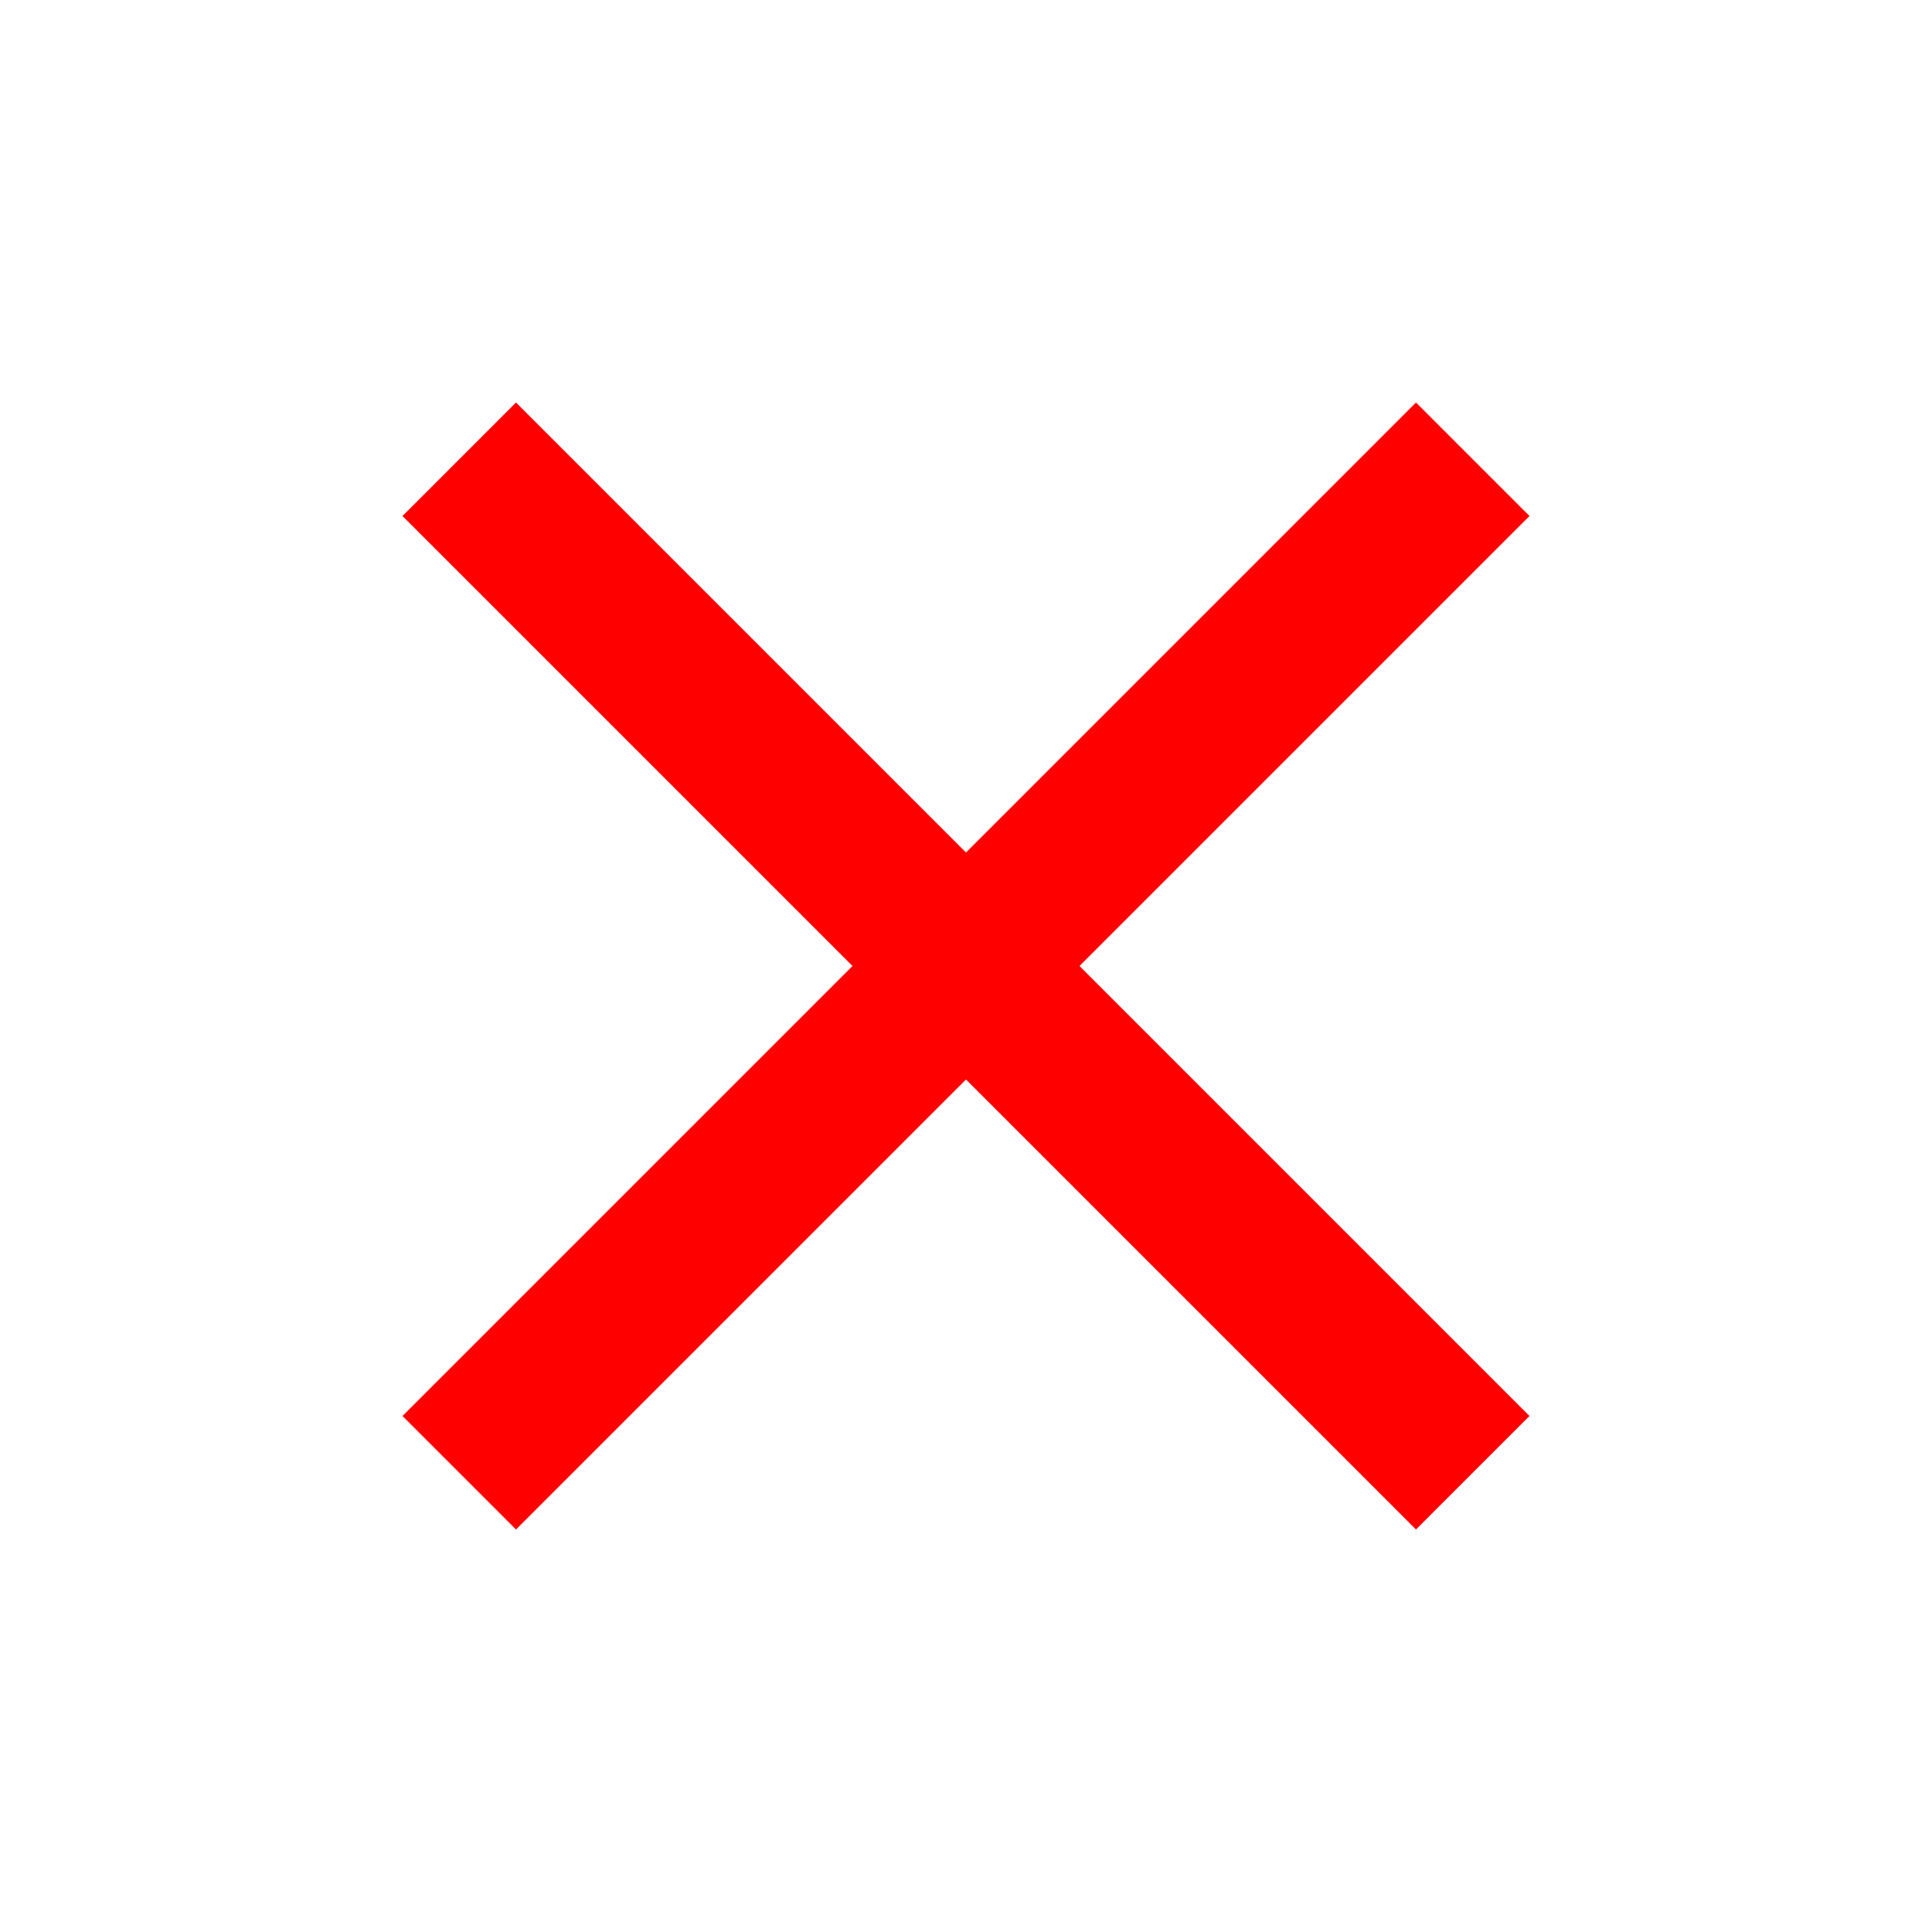
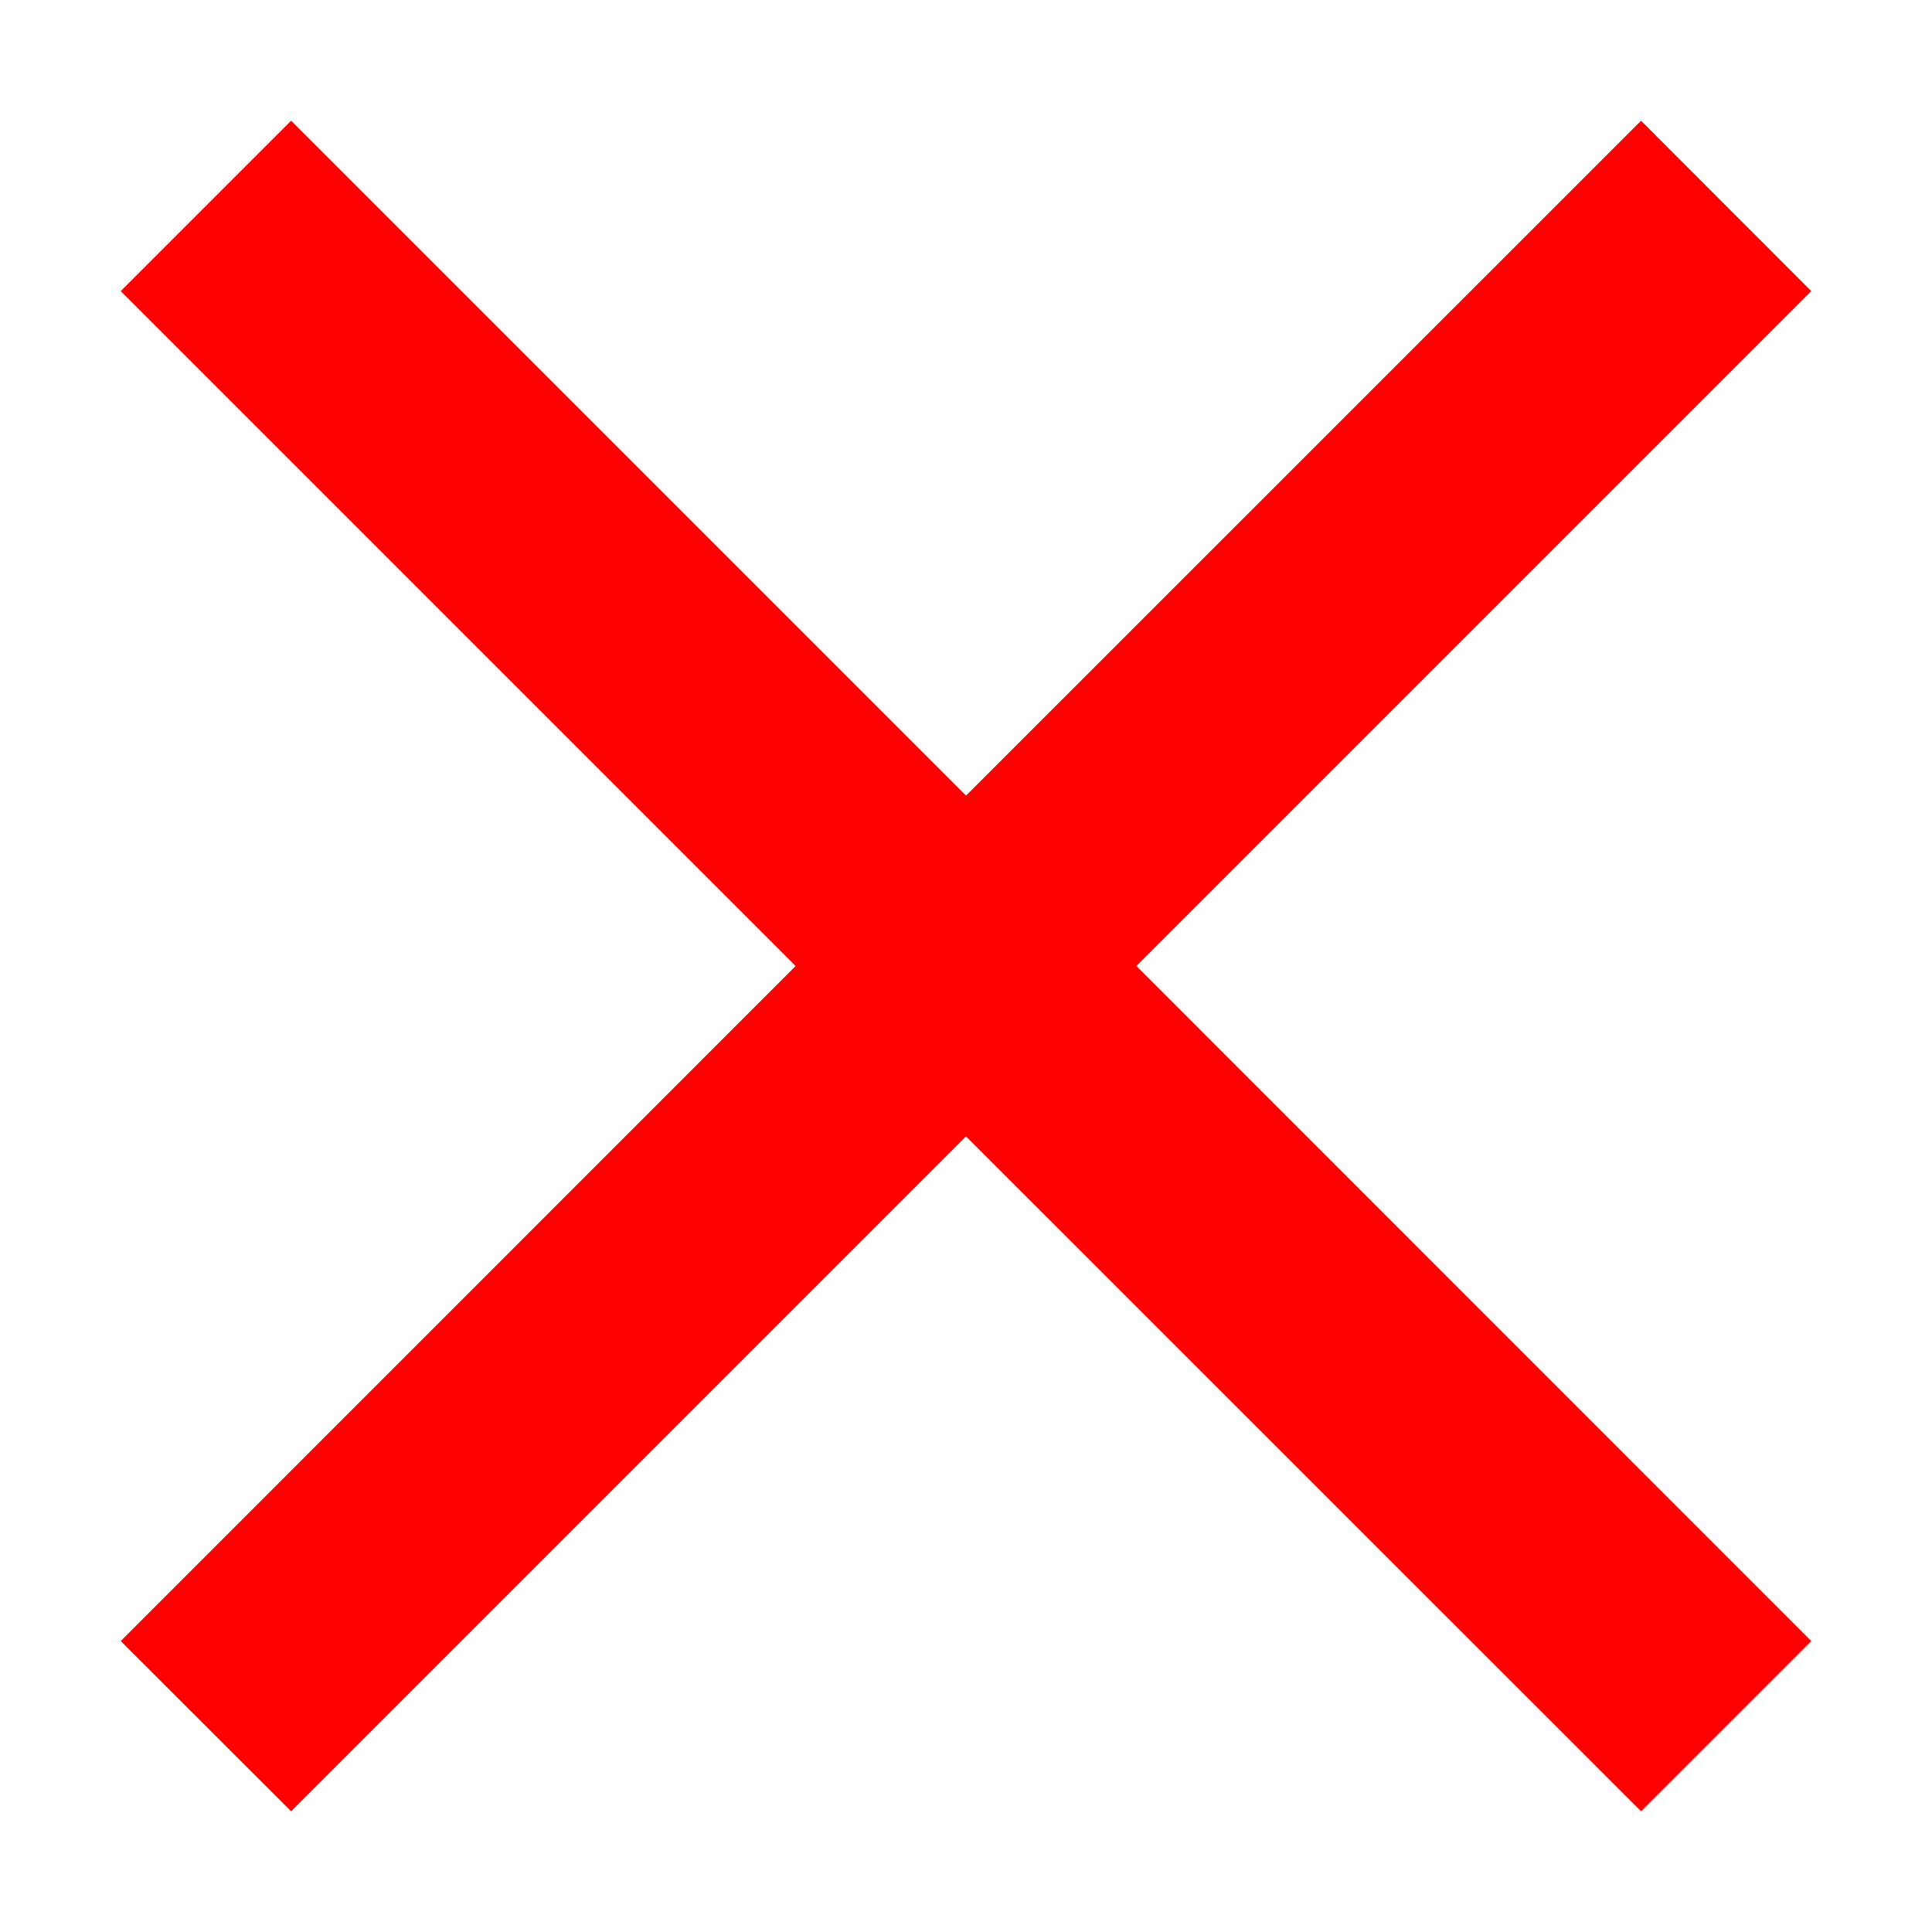
- <svg xmlns="http://www.w3.org/2000/svg" viewBox="0 0 24 24">
-   <path fill="#FF0000" d="M19 6.41L17.59 5 12 10.59 6.41 5 5 6.41 10.59 12 5 17.59 6.41 19 12 13.41 17.59 19 19 17.59 13.41 12z" />
-   <path fill="none" d="M0 0h24v24H0z" />
+ <svg xmlns="http://www.w3.org/2000/svg" width="12px" height="12px" viewBox="0 0 12 12" version="1.1">
+   <defs />
+   <g id="clear" stroke="none" stroke-width="1" fill="none" fill-rule="evenodd">
+     <polygon fill="#FF0000" fill-rule="nonzero" points="11.25 1.808 10.193 0.75 6 4.942 1.808 0.75 0.75 1.808 4.942 6 0.75 10.193 1.808 11.25 6 7.058 10.193 11.25 11.25 10.193 7.058 6" />
+   </g>
</svg>
